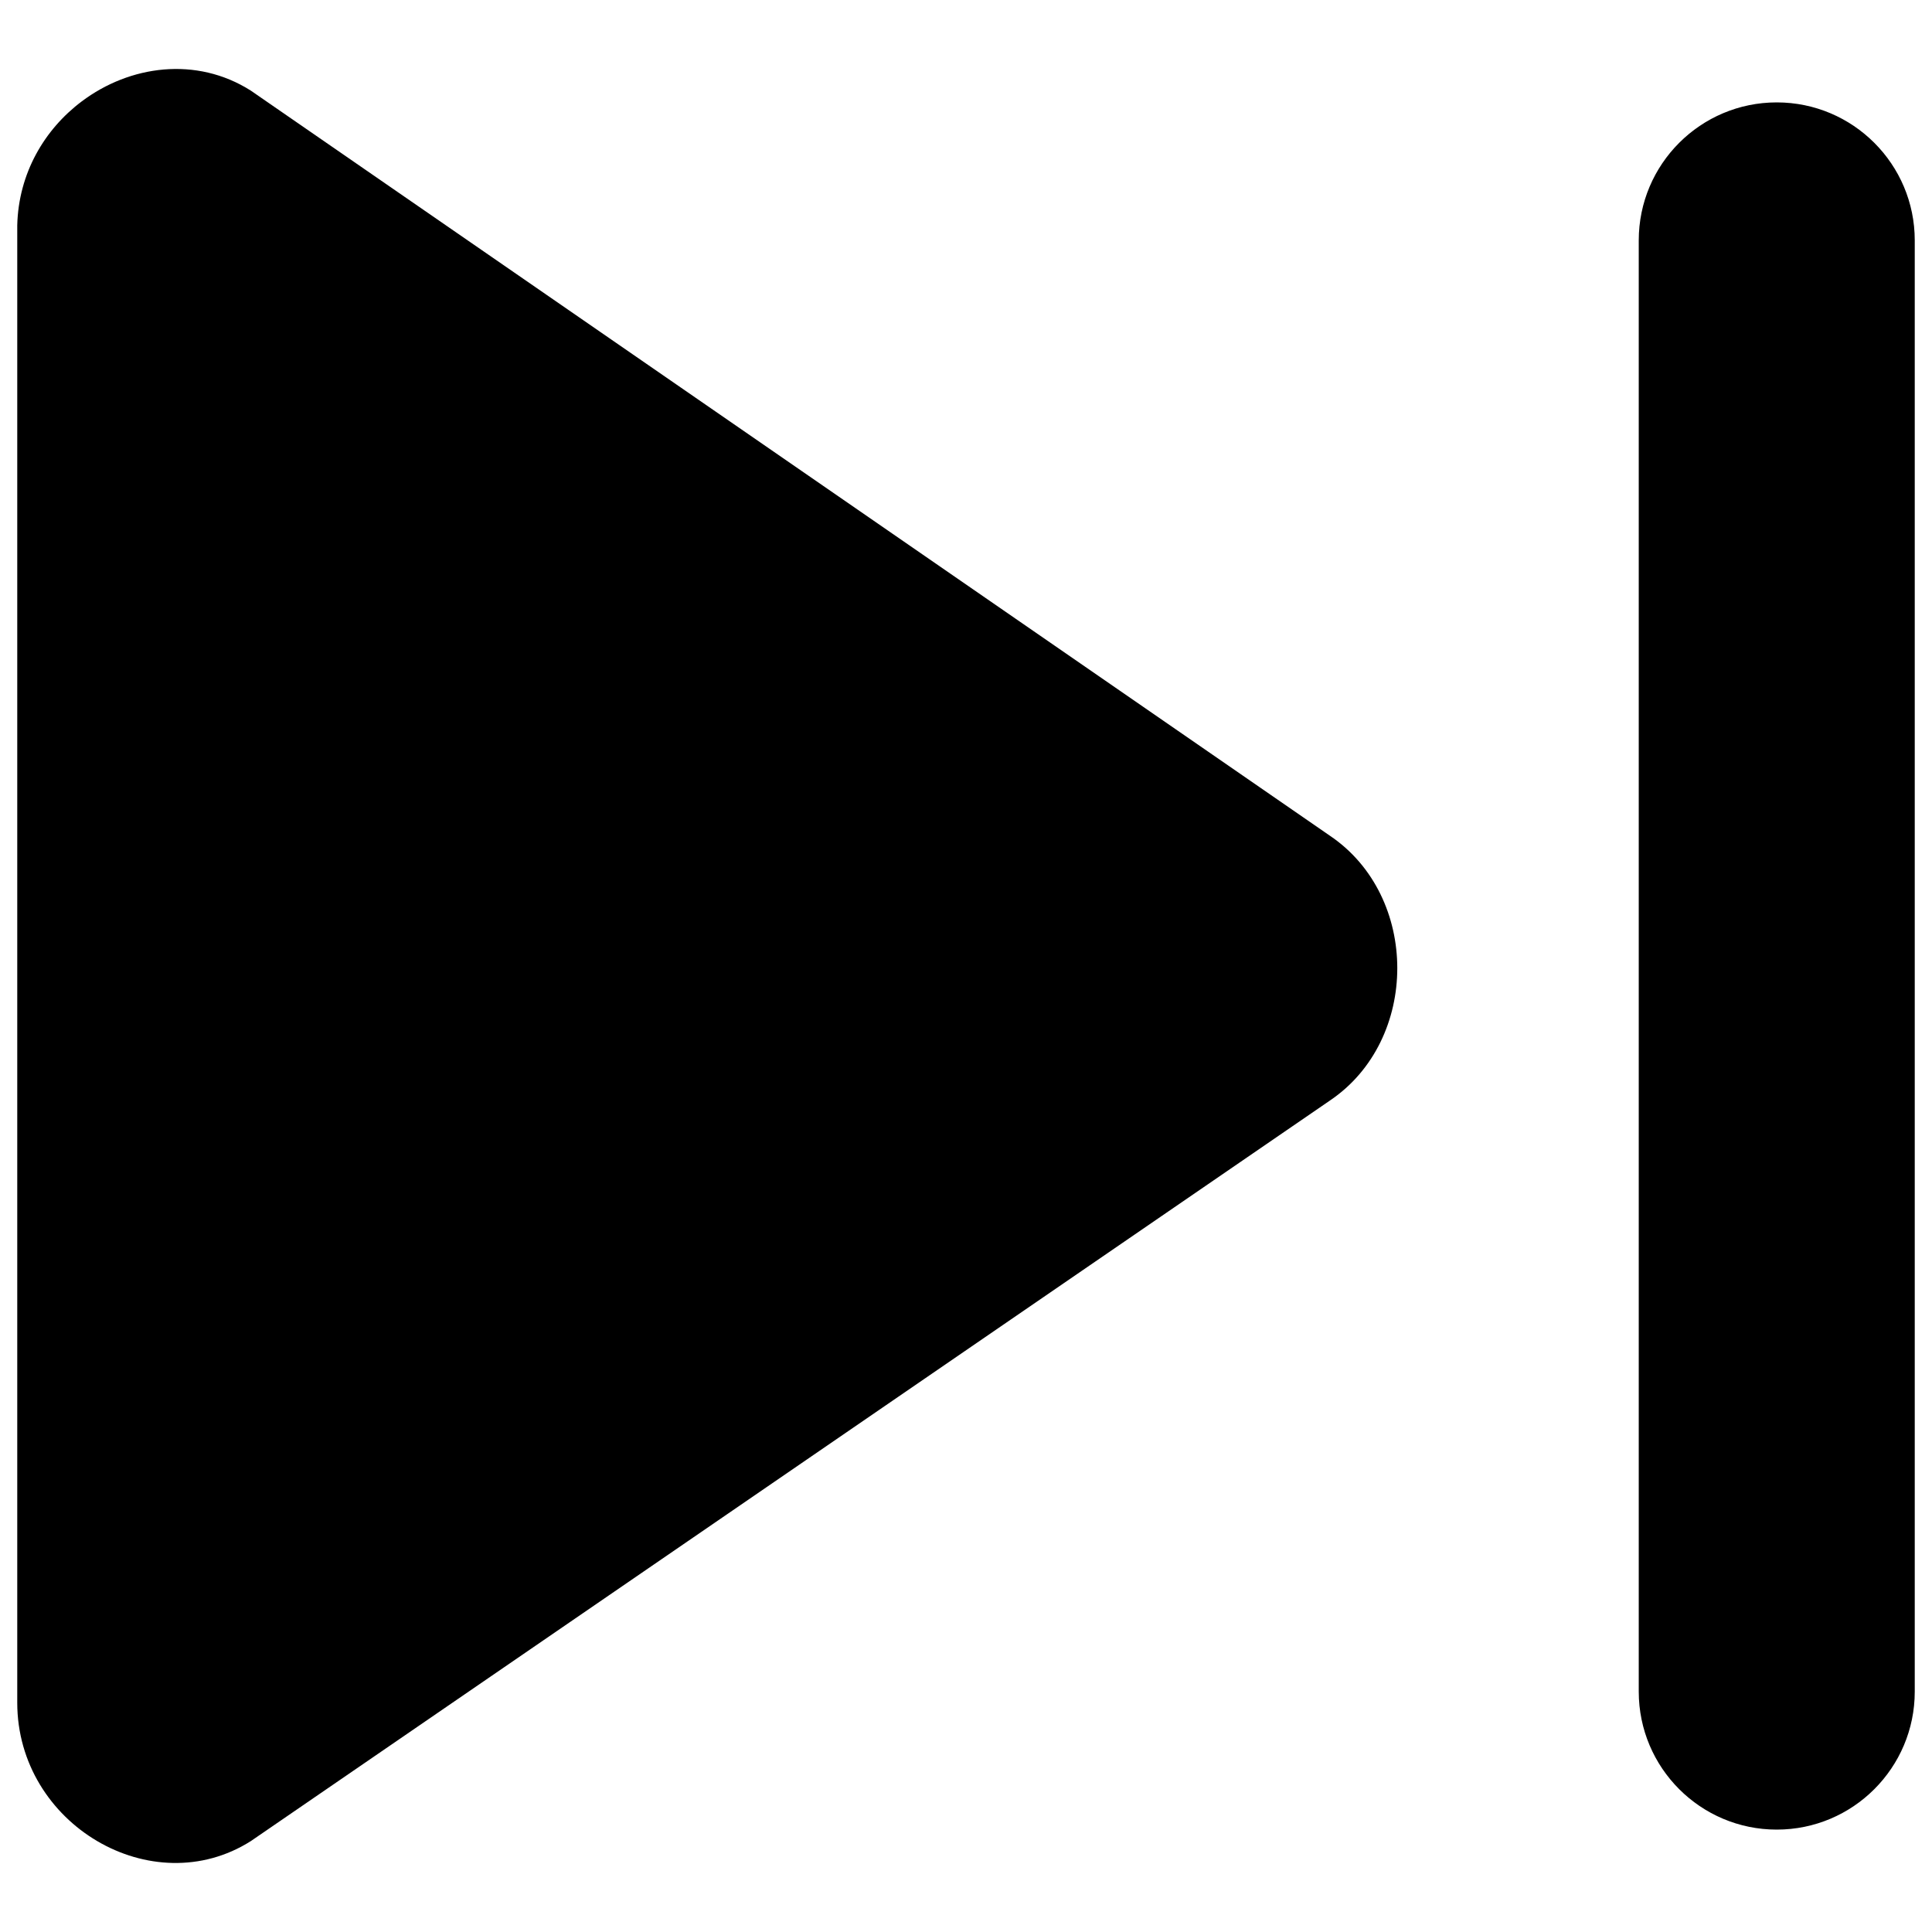
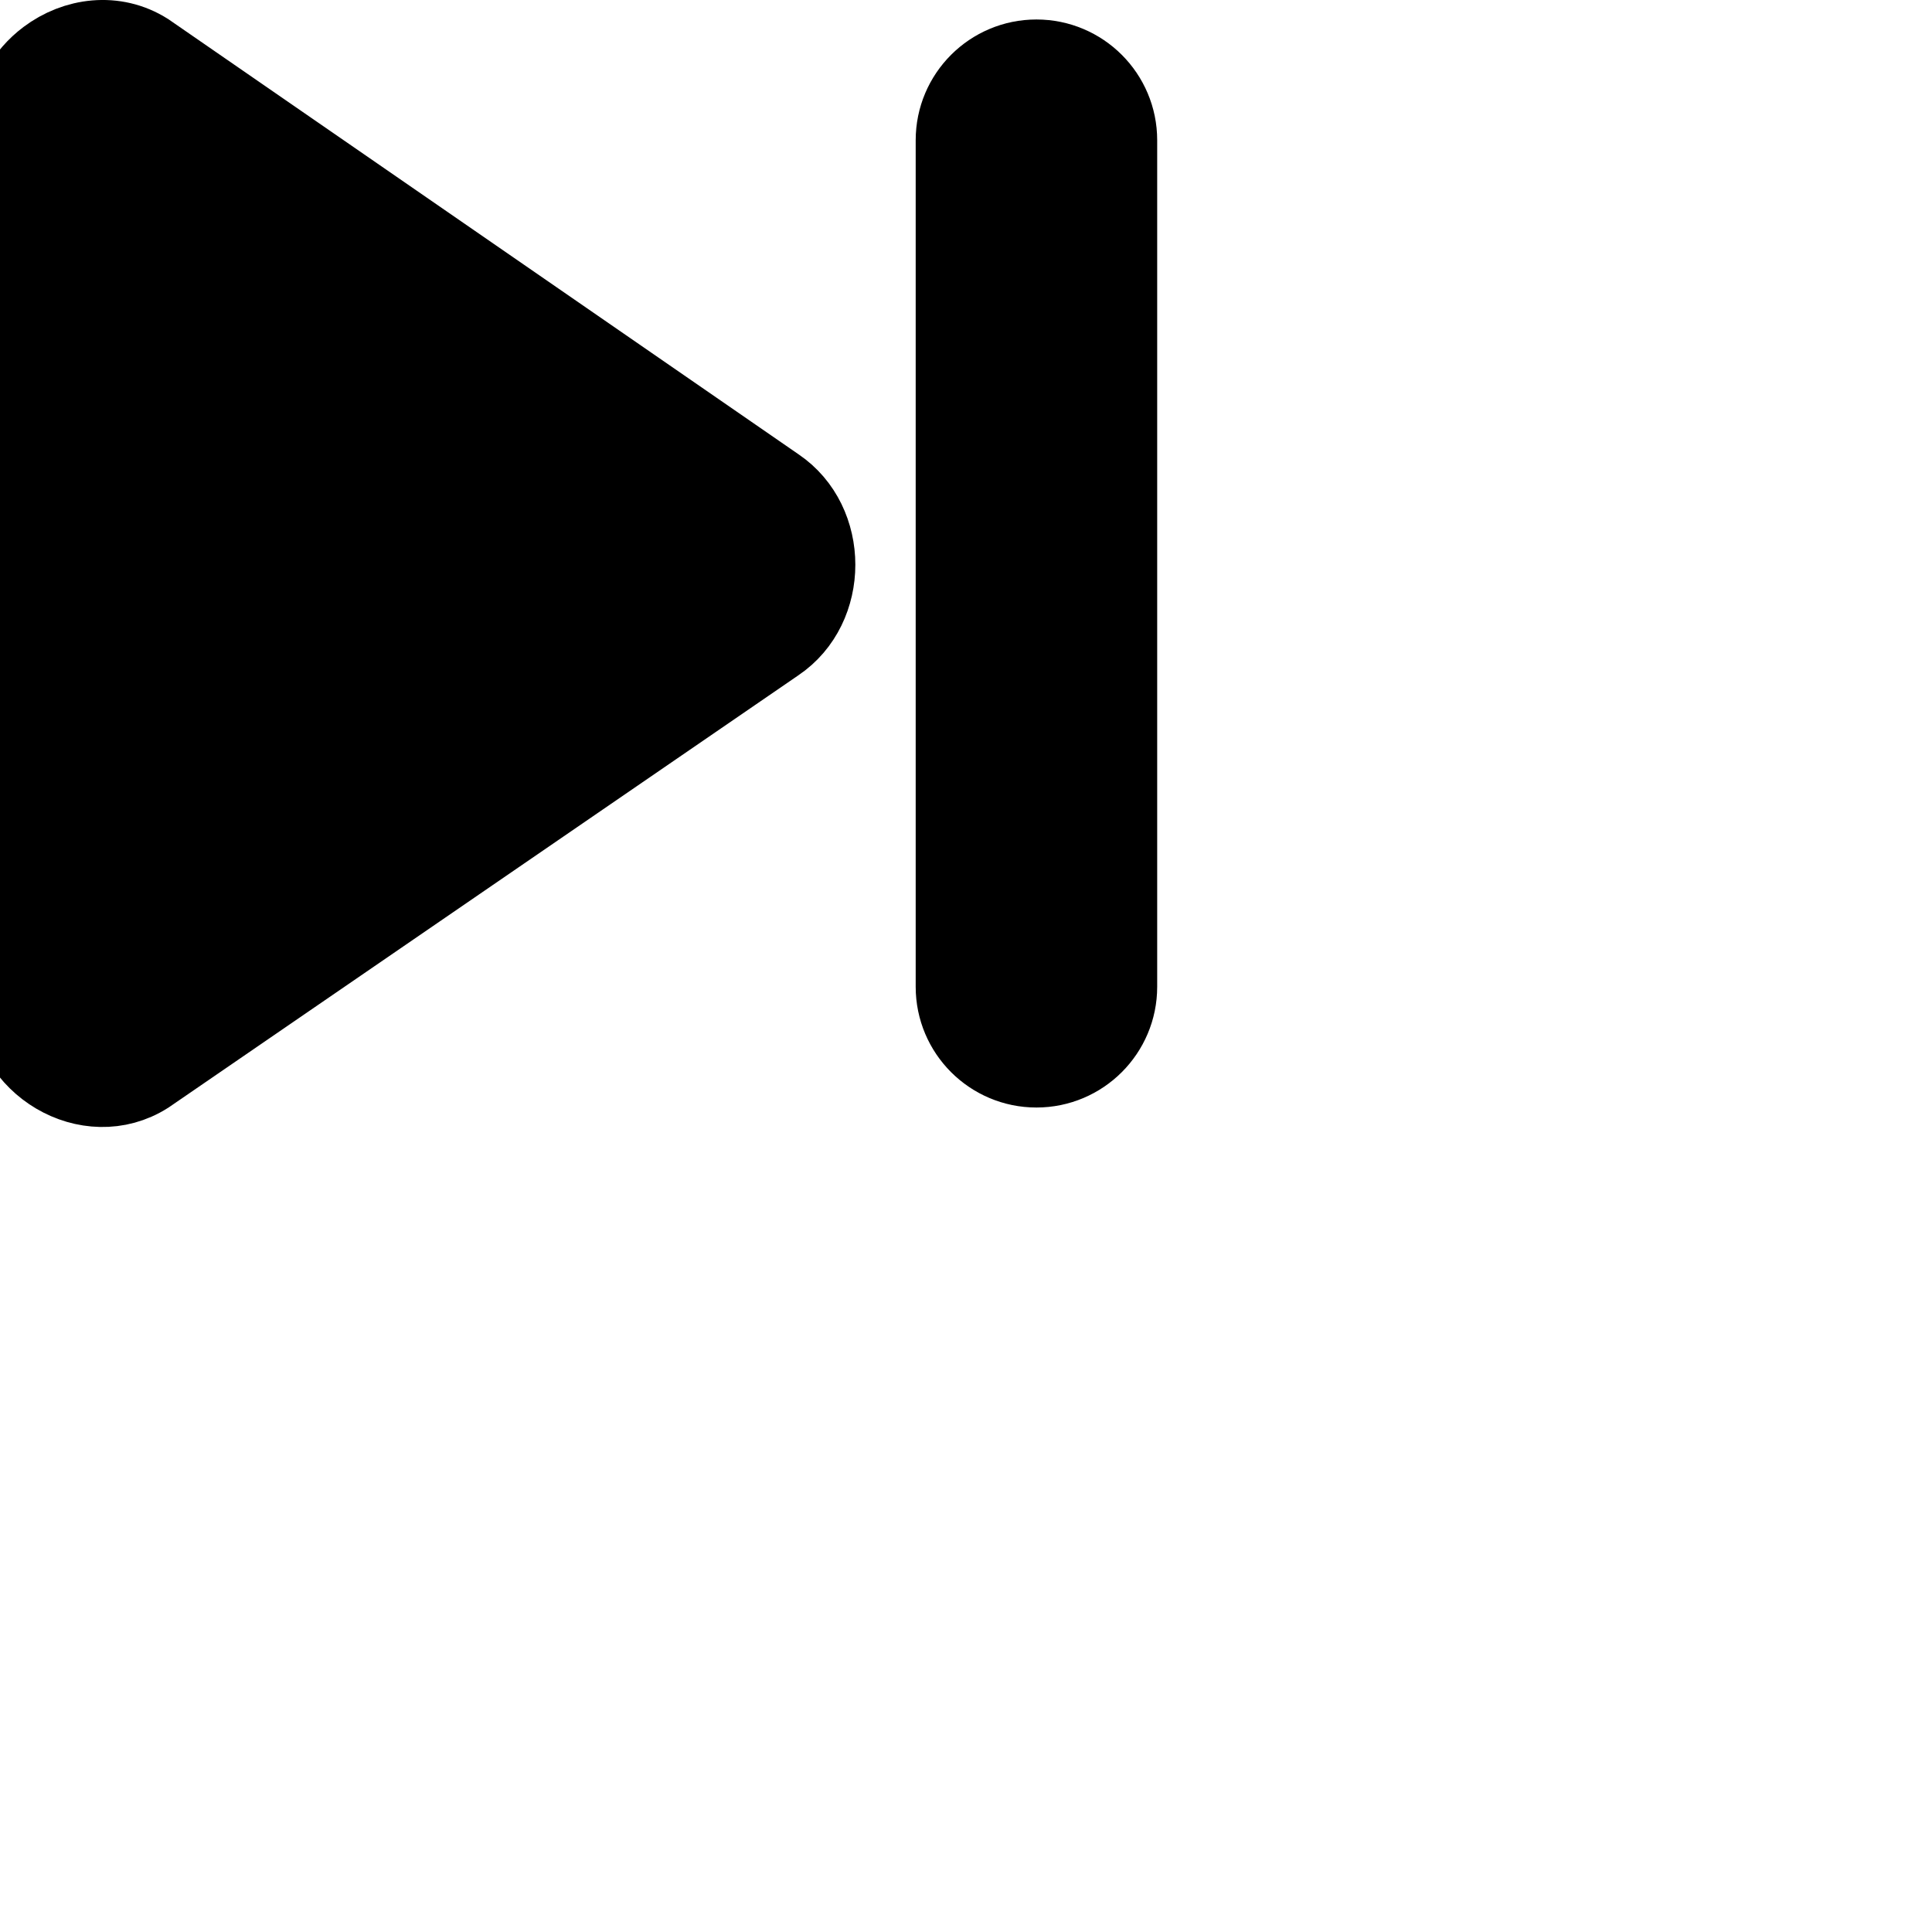
- <svg xmlns="http://www.w3.org/2000/svg" width="14" height="14" viewBox="0 0 14 14" fill="none">
+ <svg xmlns="http://www.w3.org/2000/svg" width="100%" height="100%" viewBox="0 0 24 24" viewPort="0 0 24 24" stroke="currentColor" fill="none">
  <g id="button-next--button-television-buttons-movies-skip-next-video-controls">
    <path id="Union" fill-rule="evenodd" clip-rule="evenodd" d="M9.637 6.056L1.818 0.657C1.423 0.406 0.94 0.473 0.592 0.735C0.323 0.937 0.134 1.255 0.125 1.633V12.333L0.125 12.338C0.125 13.222 1.104 13.794 1.818 13.341L9.637 7.975C10.288 7.536 10.288 6.495 9.637 6.056ZM13.875 1.742C13.875 1.19 13.427 0.742 12.875 0.742C12.323 0.742 11.875 1.19 11.875 1.742V12.258C11.875 12.81 12.323 13.258 12.875 13.258C13.427 13.258 13.875 12.81 13.875 12.258V1.742Z" fill="black" />
  </g>
</svg>
